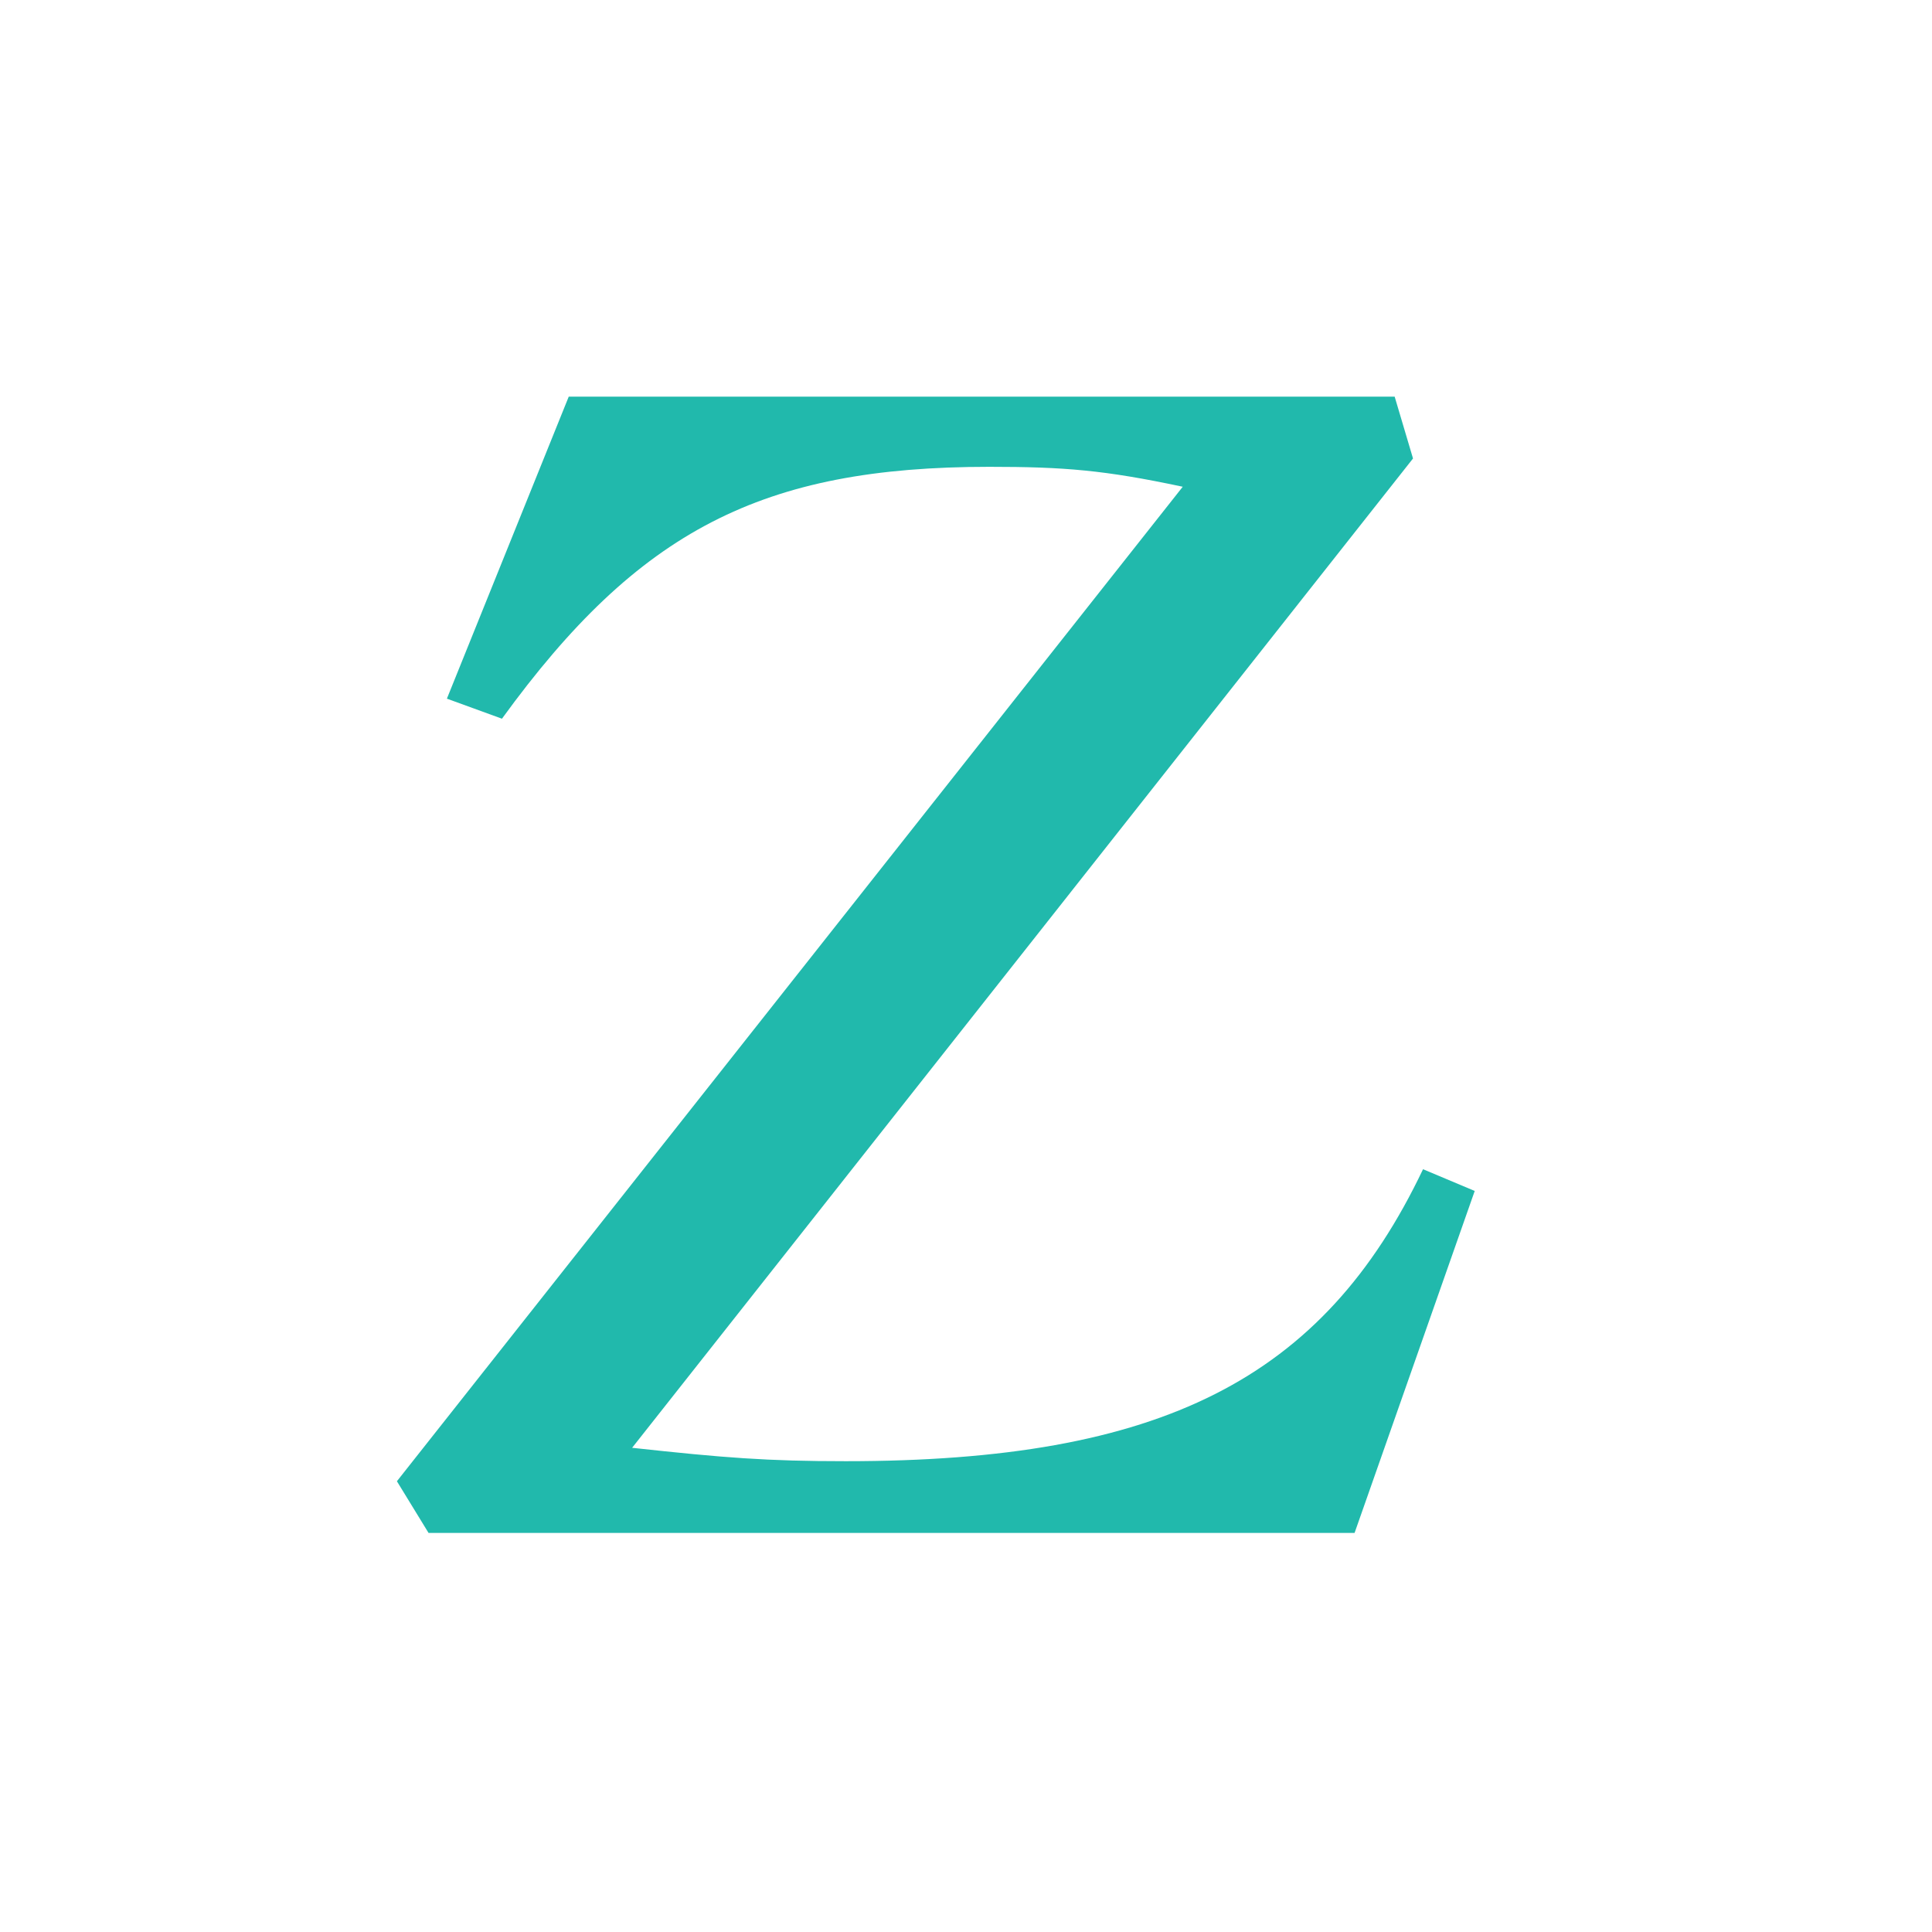
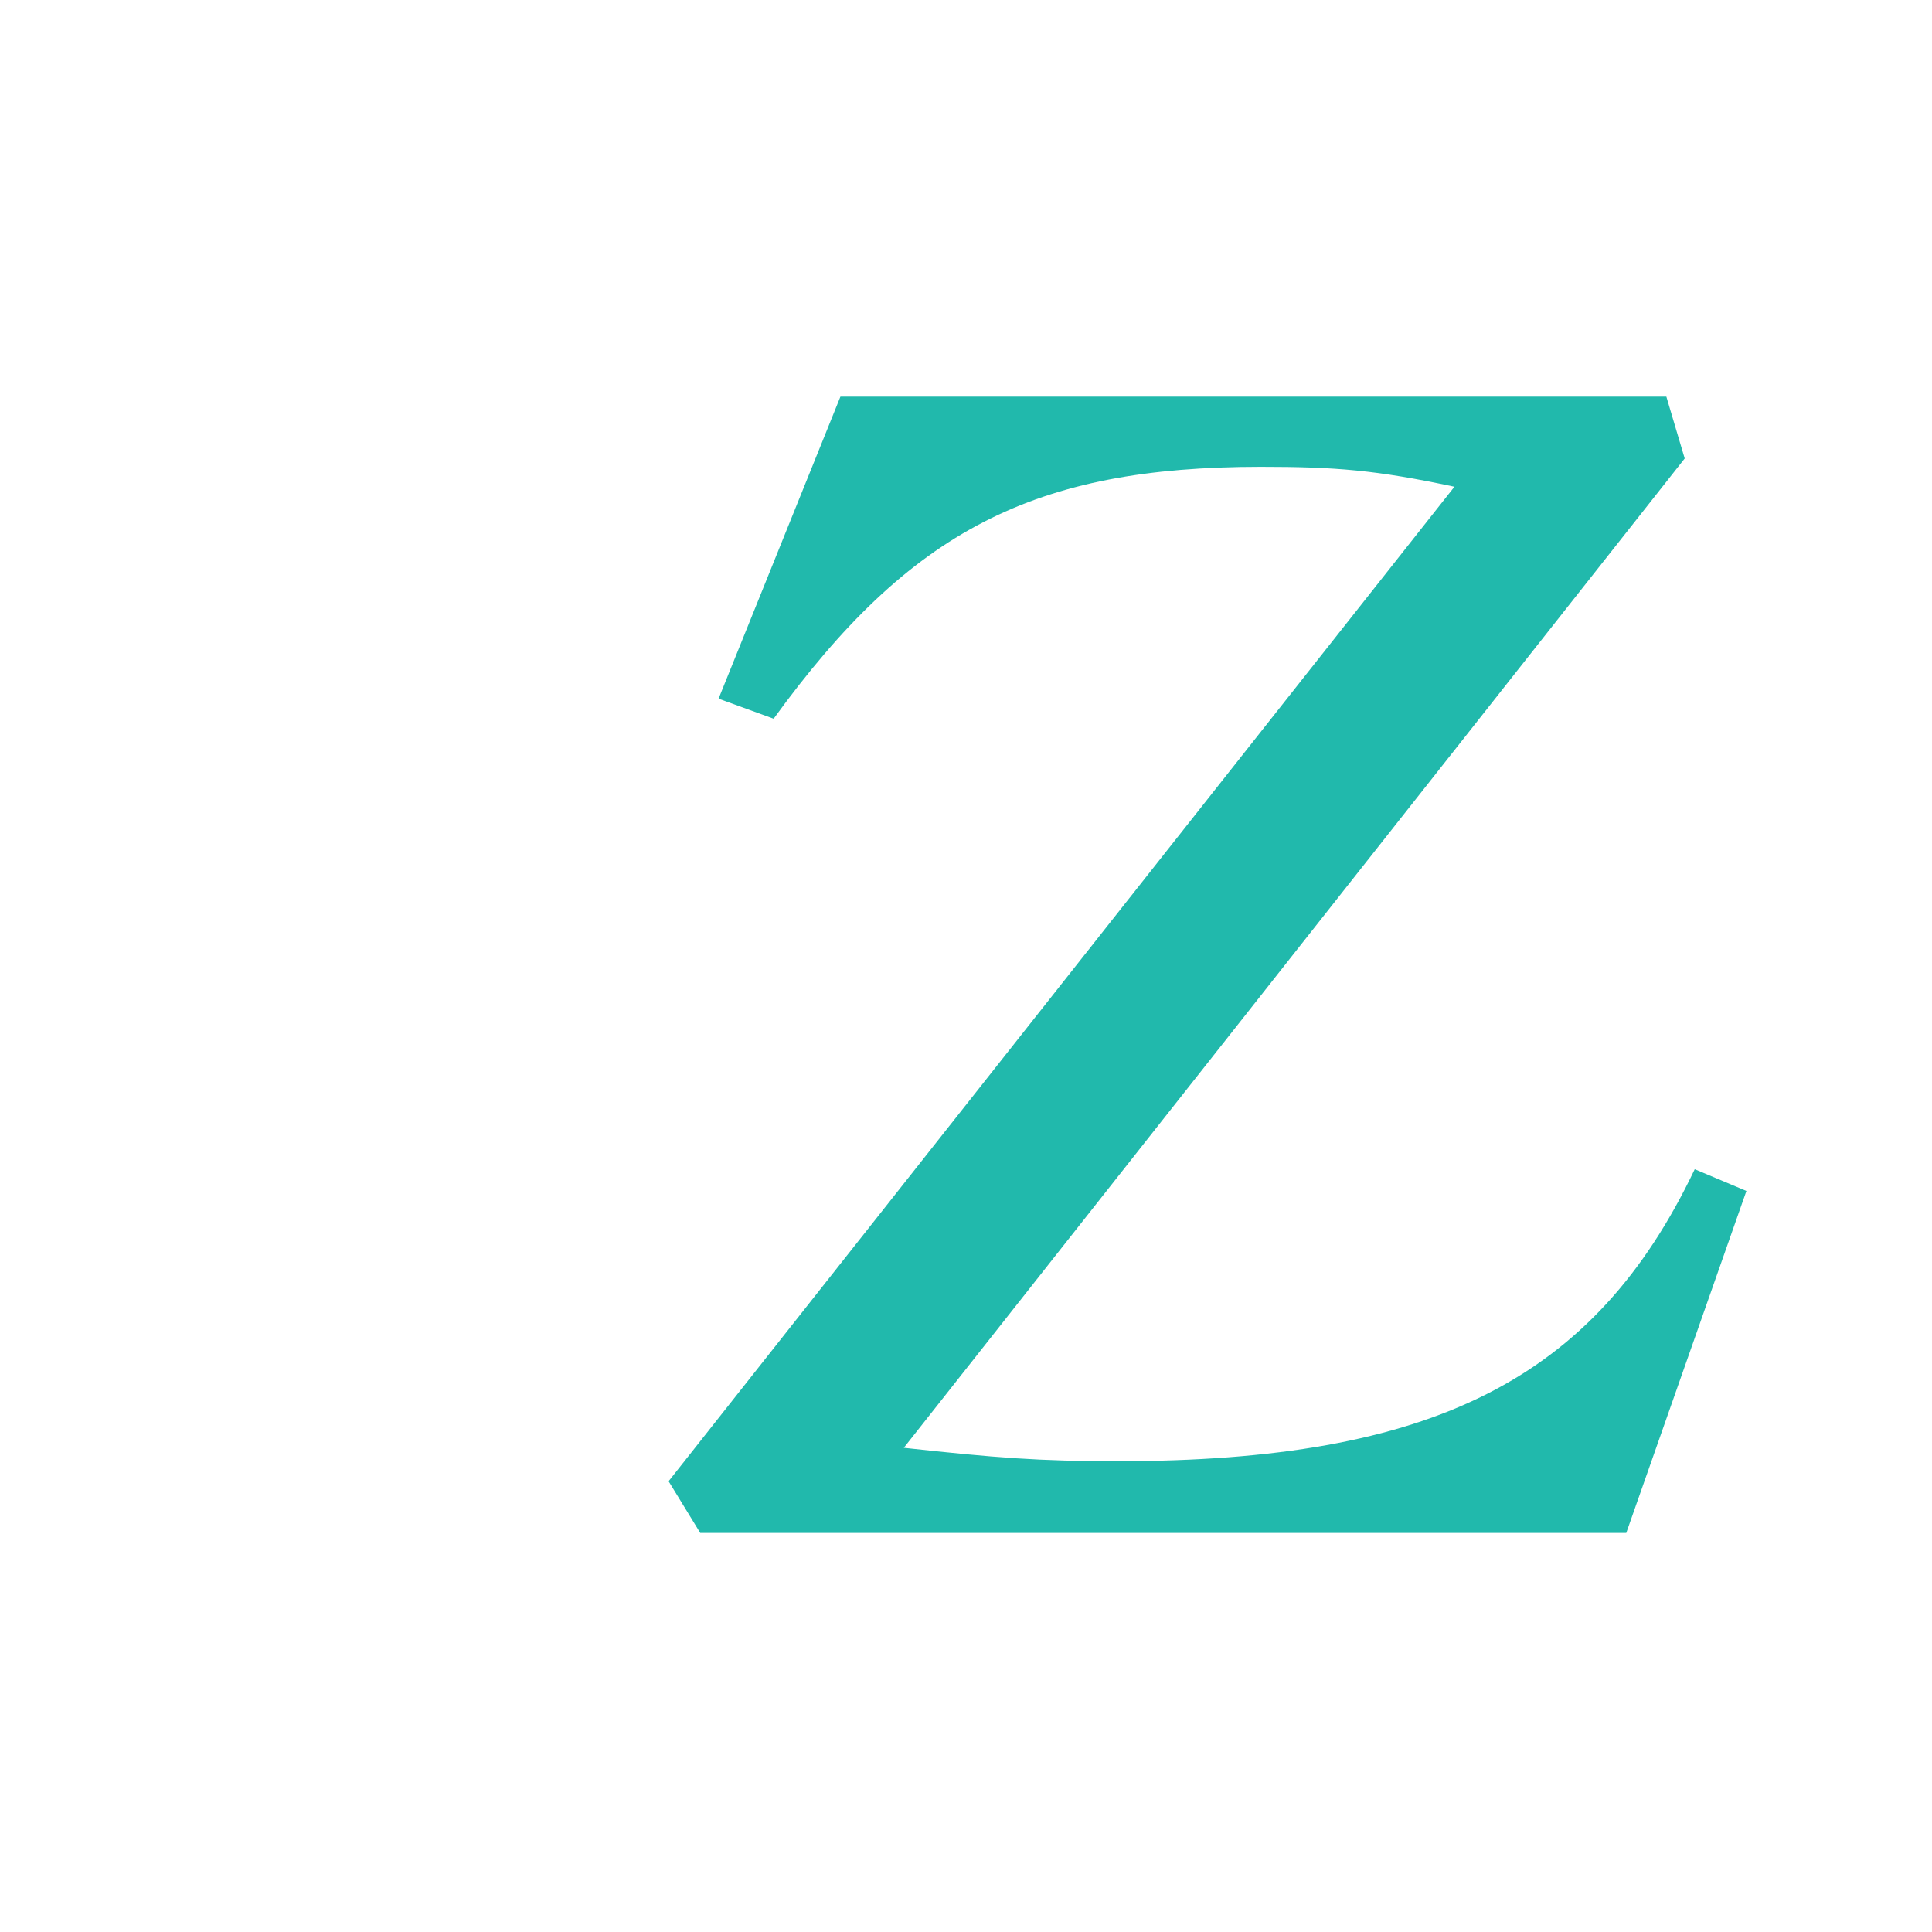
- <svg xmlns="http://www.w3.org/2000/svg" width="16" height="16" viewBox="-0.5 0 15.5 16" fill="none" version="1.1">
+ <svg xmlns="http://www.w3.org/2000/svg" width="16" height="16" viewBox="-2 0 14 16" fill="none" version="1.1">
  <path d="M 11.463 9.863 11.035 9.683 C 10.206 11.424 8.865 12.101 6.254 12.101 5.604 12.101 5.245 12.073 4.485 11.99 L 10.952 3.797 10.8 3.285 H 3.96 L 2.951 5.786 3.407 5.952 C 4.54 4.391 5.563 3.866 7.442 3.866 8.064 3.866 8.396 3.893 9.045 4.031 L 2.537 12.267 2.799 12.695 H 10.468 Z" style="fill:#21b9ac;fill-opacity:1" />
</svg>
